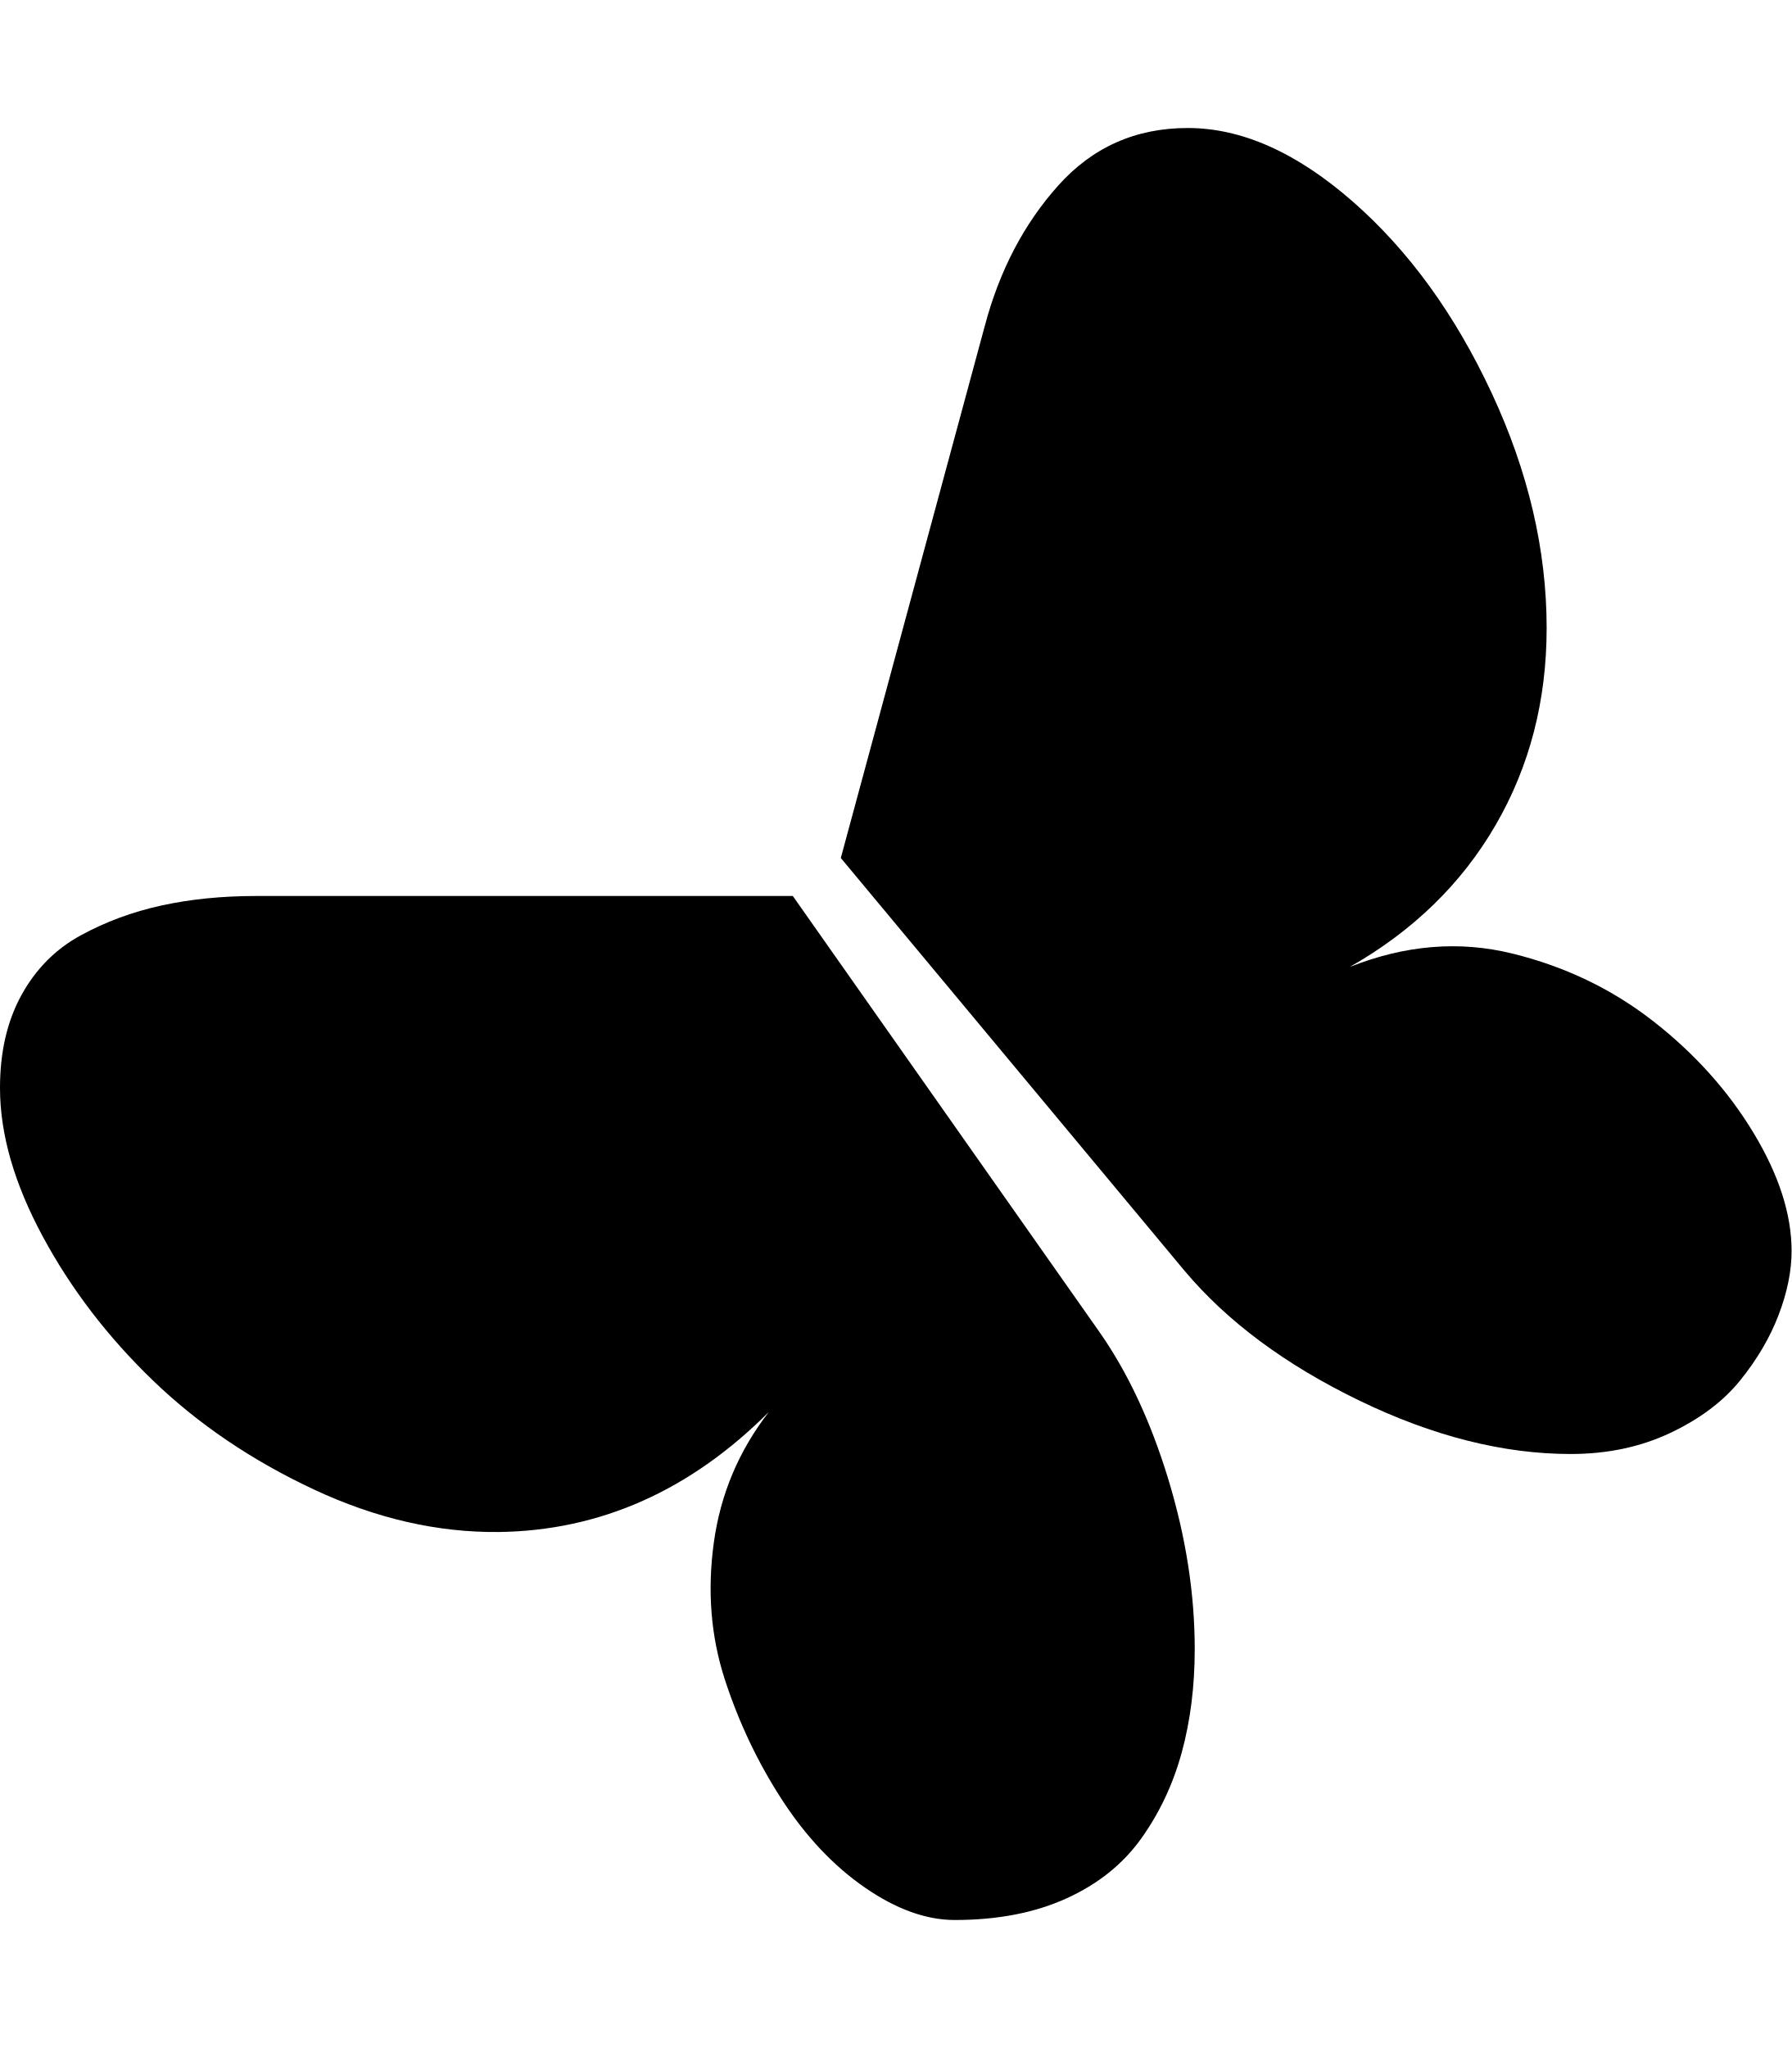
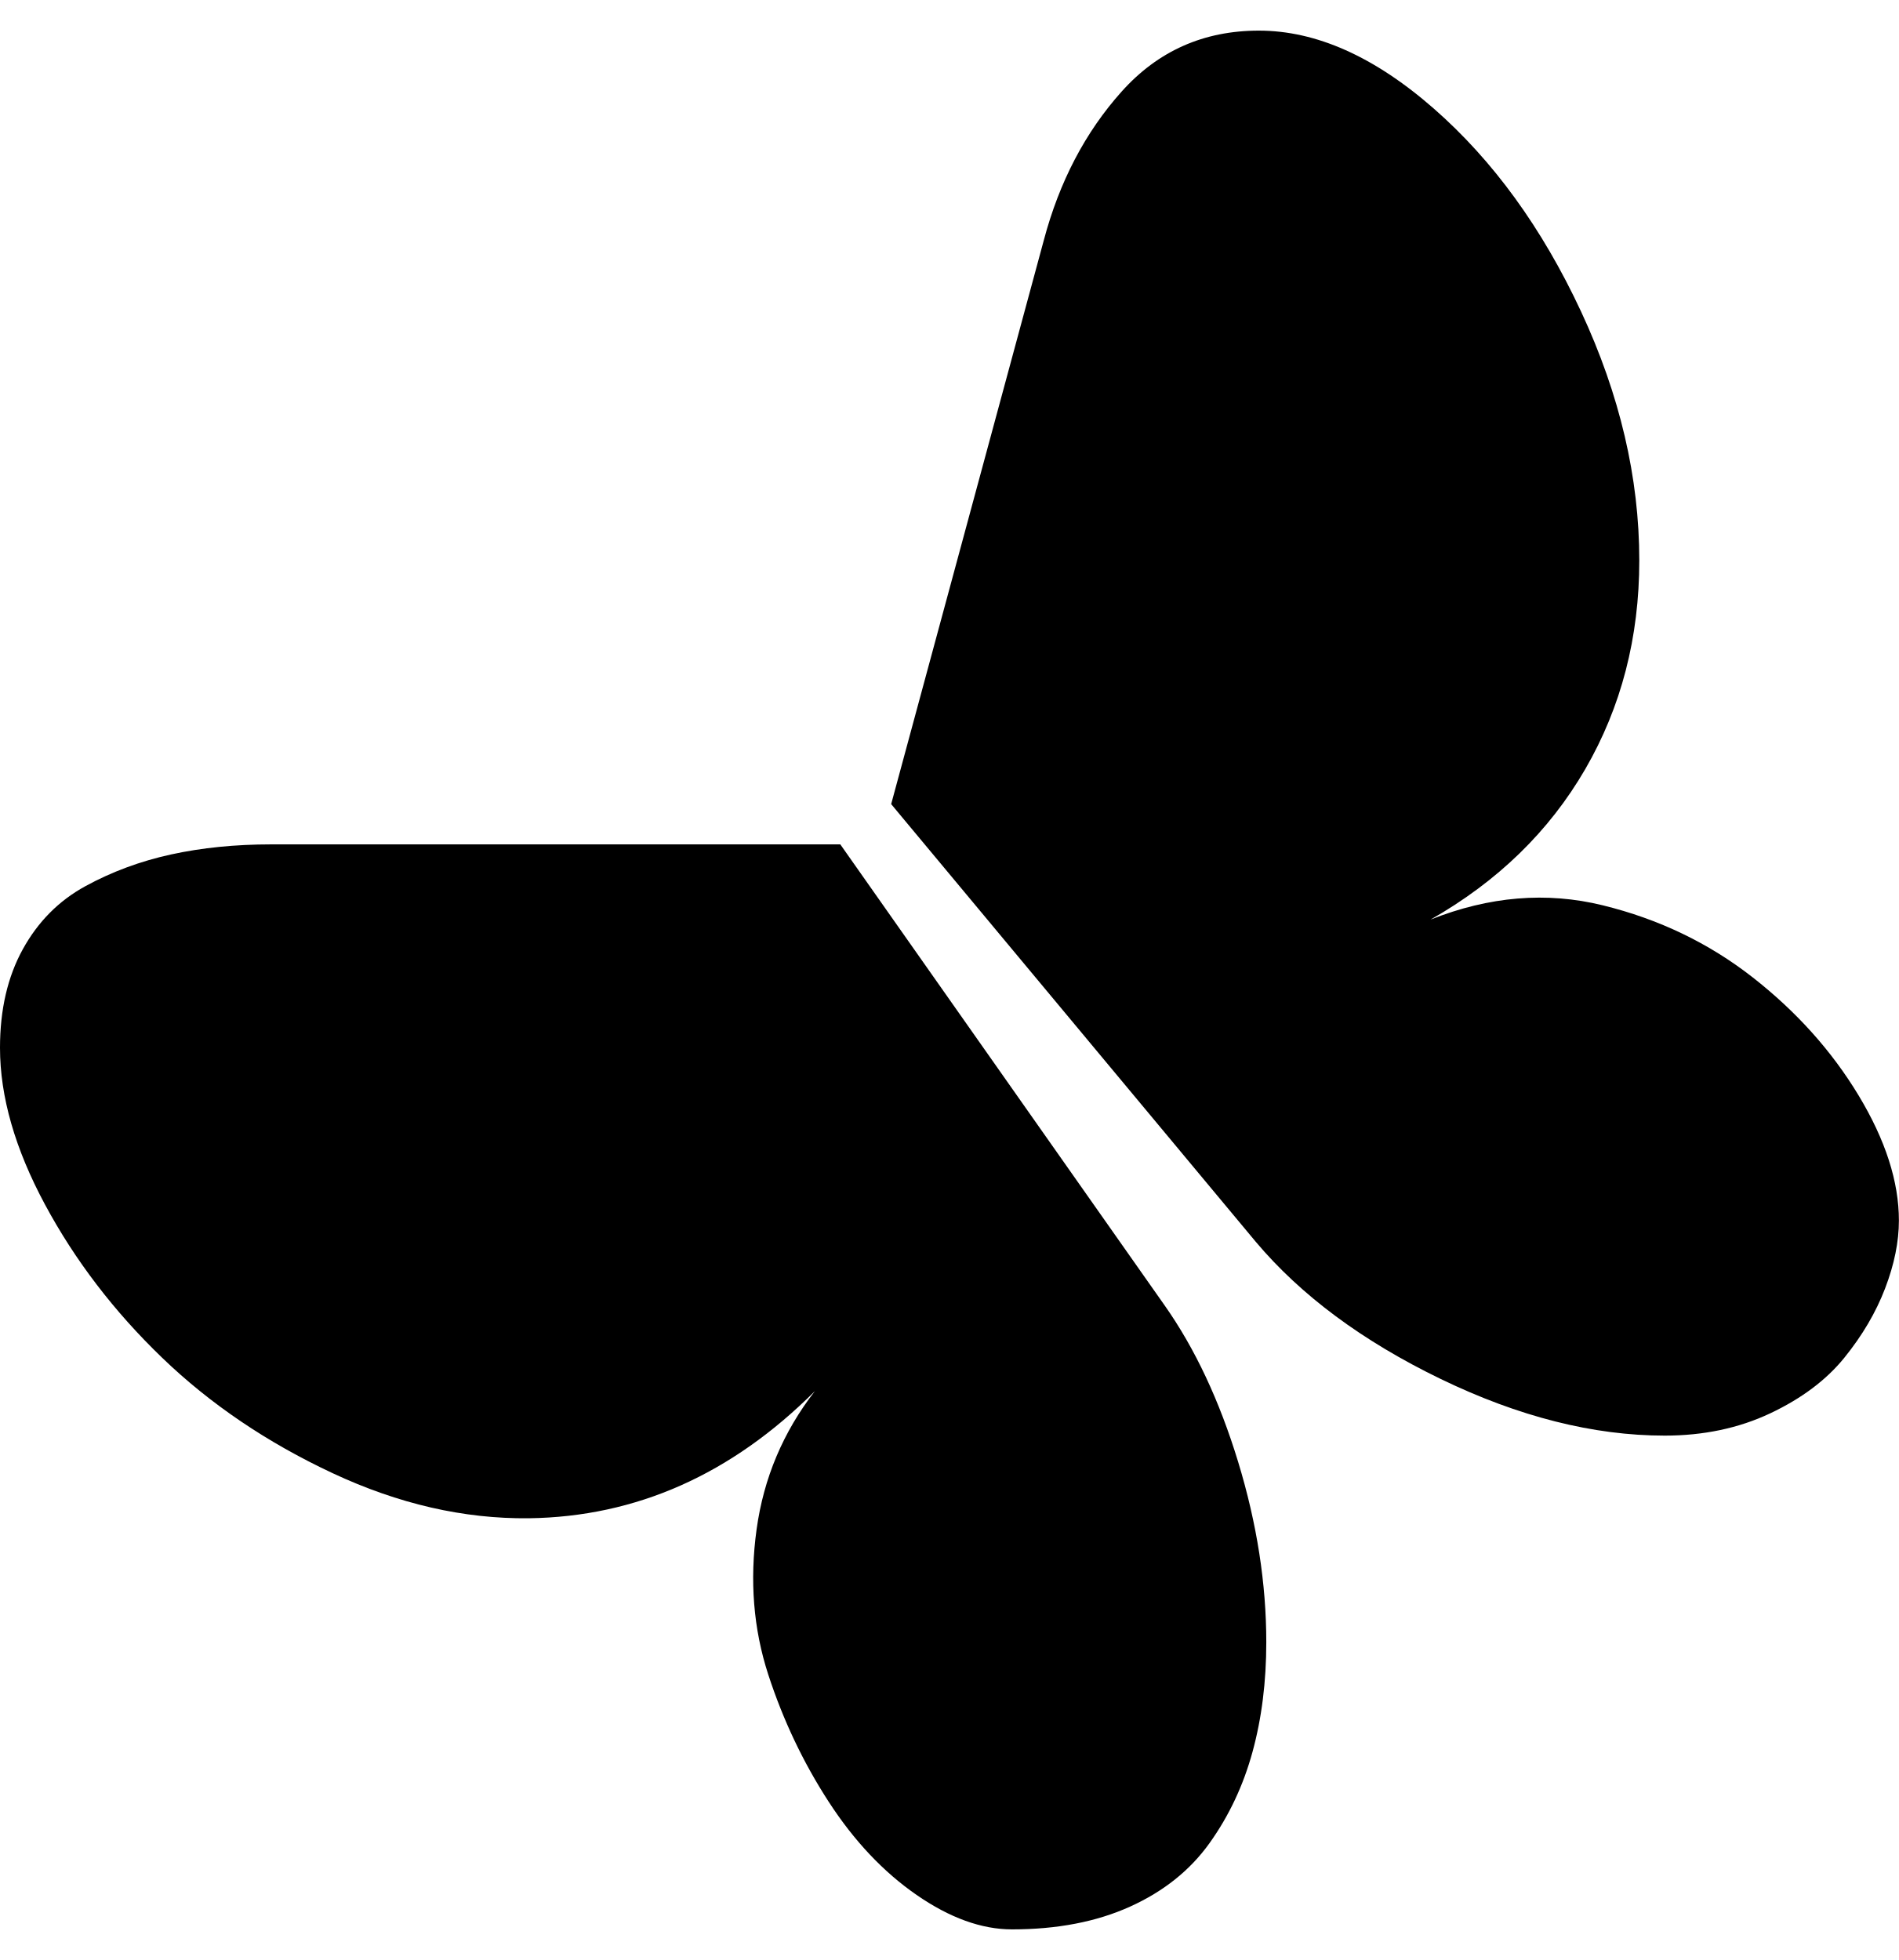
- <svg xmlns="http://www.w3.org/2000/svg" width="448" height="512" viewBox="0 0 448 512" version="1.1">
-   <path fill="currentColor" d="M198.25 224H64C55.5 224 47.625 224.792 40.375 226.375C33.125 227.958 26.375 230.458 20.125 233.875C13.875 237.292 8.958 242.25 5.375 248.75C1.792 255.25 0 263 0 272C0 283.5 3.542 295.833 10.625 309C17.708 322.167 26.917 334.208 38.25 345.125C49.583 356.042 63 365.125 78.5 372.375C94 379.625 109.417 383.167 124.75 383C150.083 382.667 172.583 372.667 192.25 353C184.75 362.667 180.167 373.542 178.5 385.625C176.833 397.708 177.75 409.125 181.25 419.875C184.75 430.625 189.5 440.625 195.5 449.875C201.5 459.125 208.417 466.458 216.25 471.875C224.083 477.292 231.583 480 238.75 480C249.417 480 258.708 478.208 266.625 474.625C274.542 471.042 280.792 466.042 285.375 459.625C289.958 453.208 293.333 446.042 295.5 438.125C297.667 430.208 298.75 421.583 298.75 412.25C298.75 398.417 296.542 384.25 292.125 369.75C287.708 355.25 281.917 342.917 274.75 332.75L198.25 224ZM210.25 214.5L246.25 81.5C249.917 67.667 256.042 55.958 264.625 46.375C273.208 36.792 284 32 297 32C310.5 32 324.25 38.125 338.25 50.375C352.25 62.625 363.833 78.583 373 98.25C382.167 117.917 386.75 137.5 386.75 157C386.75 175.167 382.5 191.583 374 206.25C365.5 220.917 353.333 232.75 337.5 241.75C351.333 236.25 364.875 235.125 378.125 238.375C391.375 241.625 403.167 247.292 413.5 255.375C423.833 263.458 432.167 272.75 438.5 283.25C444.833 293.75 448 303.583 448 312.75C448 317.75 446.917 323.083 444.75 328.75C442.583 334.417 439.375 339.875 435.125 345.125C430.875 350.375 425.042 354.75 417.625 358.25C410.208 361.75 401.917 363.5 392.75 363.5C375.917 363.5 358.292 359.042 339.875 350.125C321.458 341.208 306.917 330.417 296.25 317.75L210.25 214.5Z" />
+ <svg xmlns="http://www.w3.org/2000/svg" width="496" height="512" viewBox="0 0 496 512" version="1.1">
+   <path fill="currentColor" d="M 219.491,220.571 H 70.857 c -9.411,0 -18.129,0.877 -26.156,2.629 -8.027,1.753 -15.5,4.52 -22.42,8.304 -6.92,3.783 -12.363,9.272 -16.33,16.469 C 1.984,255.17 0,263.75 0,273.714 c 0,12.732 3.921,26.387 11.763,40.964 7.842,14.578 18.037,27.909 30.585,39.996 12.548,12.087 27.402,22.143 44.562,30.17 17.161,8.027 34.23,11.948 51.205,11.763 28.047,-0.369 52.958,-11.44 74.732,-33.214 -8.304,10.703 -13.378,22.743 -15.223,36.121 -1.846,13.378 -0.83,26.018 3.045,37.92 3.875,11.902 9.134,22.973 15.777,33.214 6.643,10.241 14.301,18.36 22.973,24.357 8.672,5.997 16.976,8.996 24.911,8.996 11.81,0 22.096,-1.984 30.862,-5.951 8.765,-3.967 15.685,-9.503 20.759,-16.607 5.074,-7.105 8.811,-15.038 11.21,-23.804 2.399,-8.765 3.598,-18.314 3.598,-28.647 0,-15.315 -2.445,-31 -7.335,-47.054 -4.89,-16.054 -11.302,-29.708 -19.237,-40.964 z M 232.777,210.054 272.634,62.804 C 276.694,47.488 283.475,34.525 292.978,23.915 302.48,13.305 314.429,8 328.821,8 c 14.946,0 30.17,6.781 45.67,20.344 15.5,13.562 28.324,31.231 38.473,53.004 10.149,21.774 15.223,43.455 15.223,65.045 0,20.113 -4.705,38.288 -14.116,54.527 -9.411,16.238 -22.881,29.339 -40.411,39.304 15.315,-6.089 30.308,-7.335 44.978,-3.737 14.67,3.598 27.725,9.872 39.165,18.821 11.44,8.949 20.667,19.237 27.679,30.862 7.012,11.625 10.518,22.512 10.518,32.661 0,5.536 -1.199,11.44 -3.598,17.714 -2.399,6.274 -5.951,12.317 -10.656,18.129 -4.705,5.812 -11.163,10.656 -19.375,14.531 -8.212,3.875 -17.391,5.812 -27.54,5.812 -18.637,0 -38.15,-4.936 -58.54,-14.808 -20.39,-9.872 -36.489,-21.82 -48.299,-35.844 z" />
</svg>
